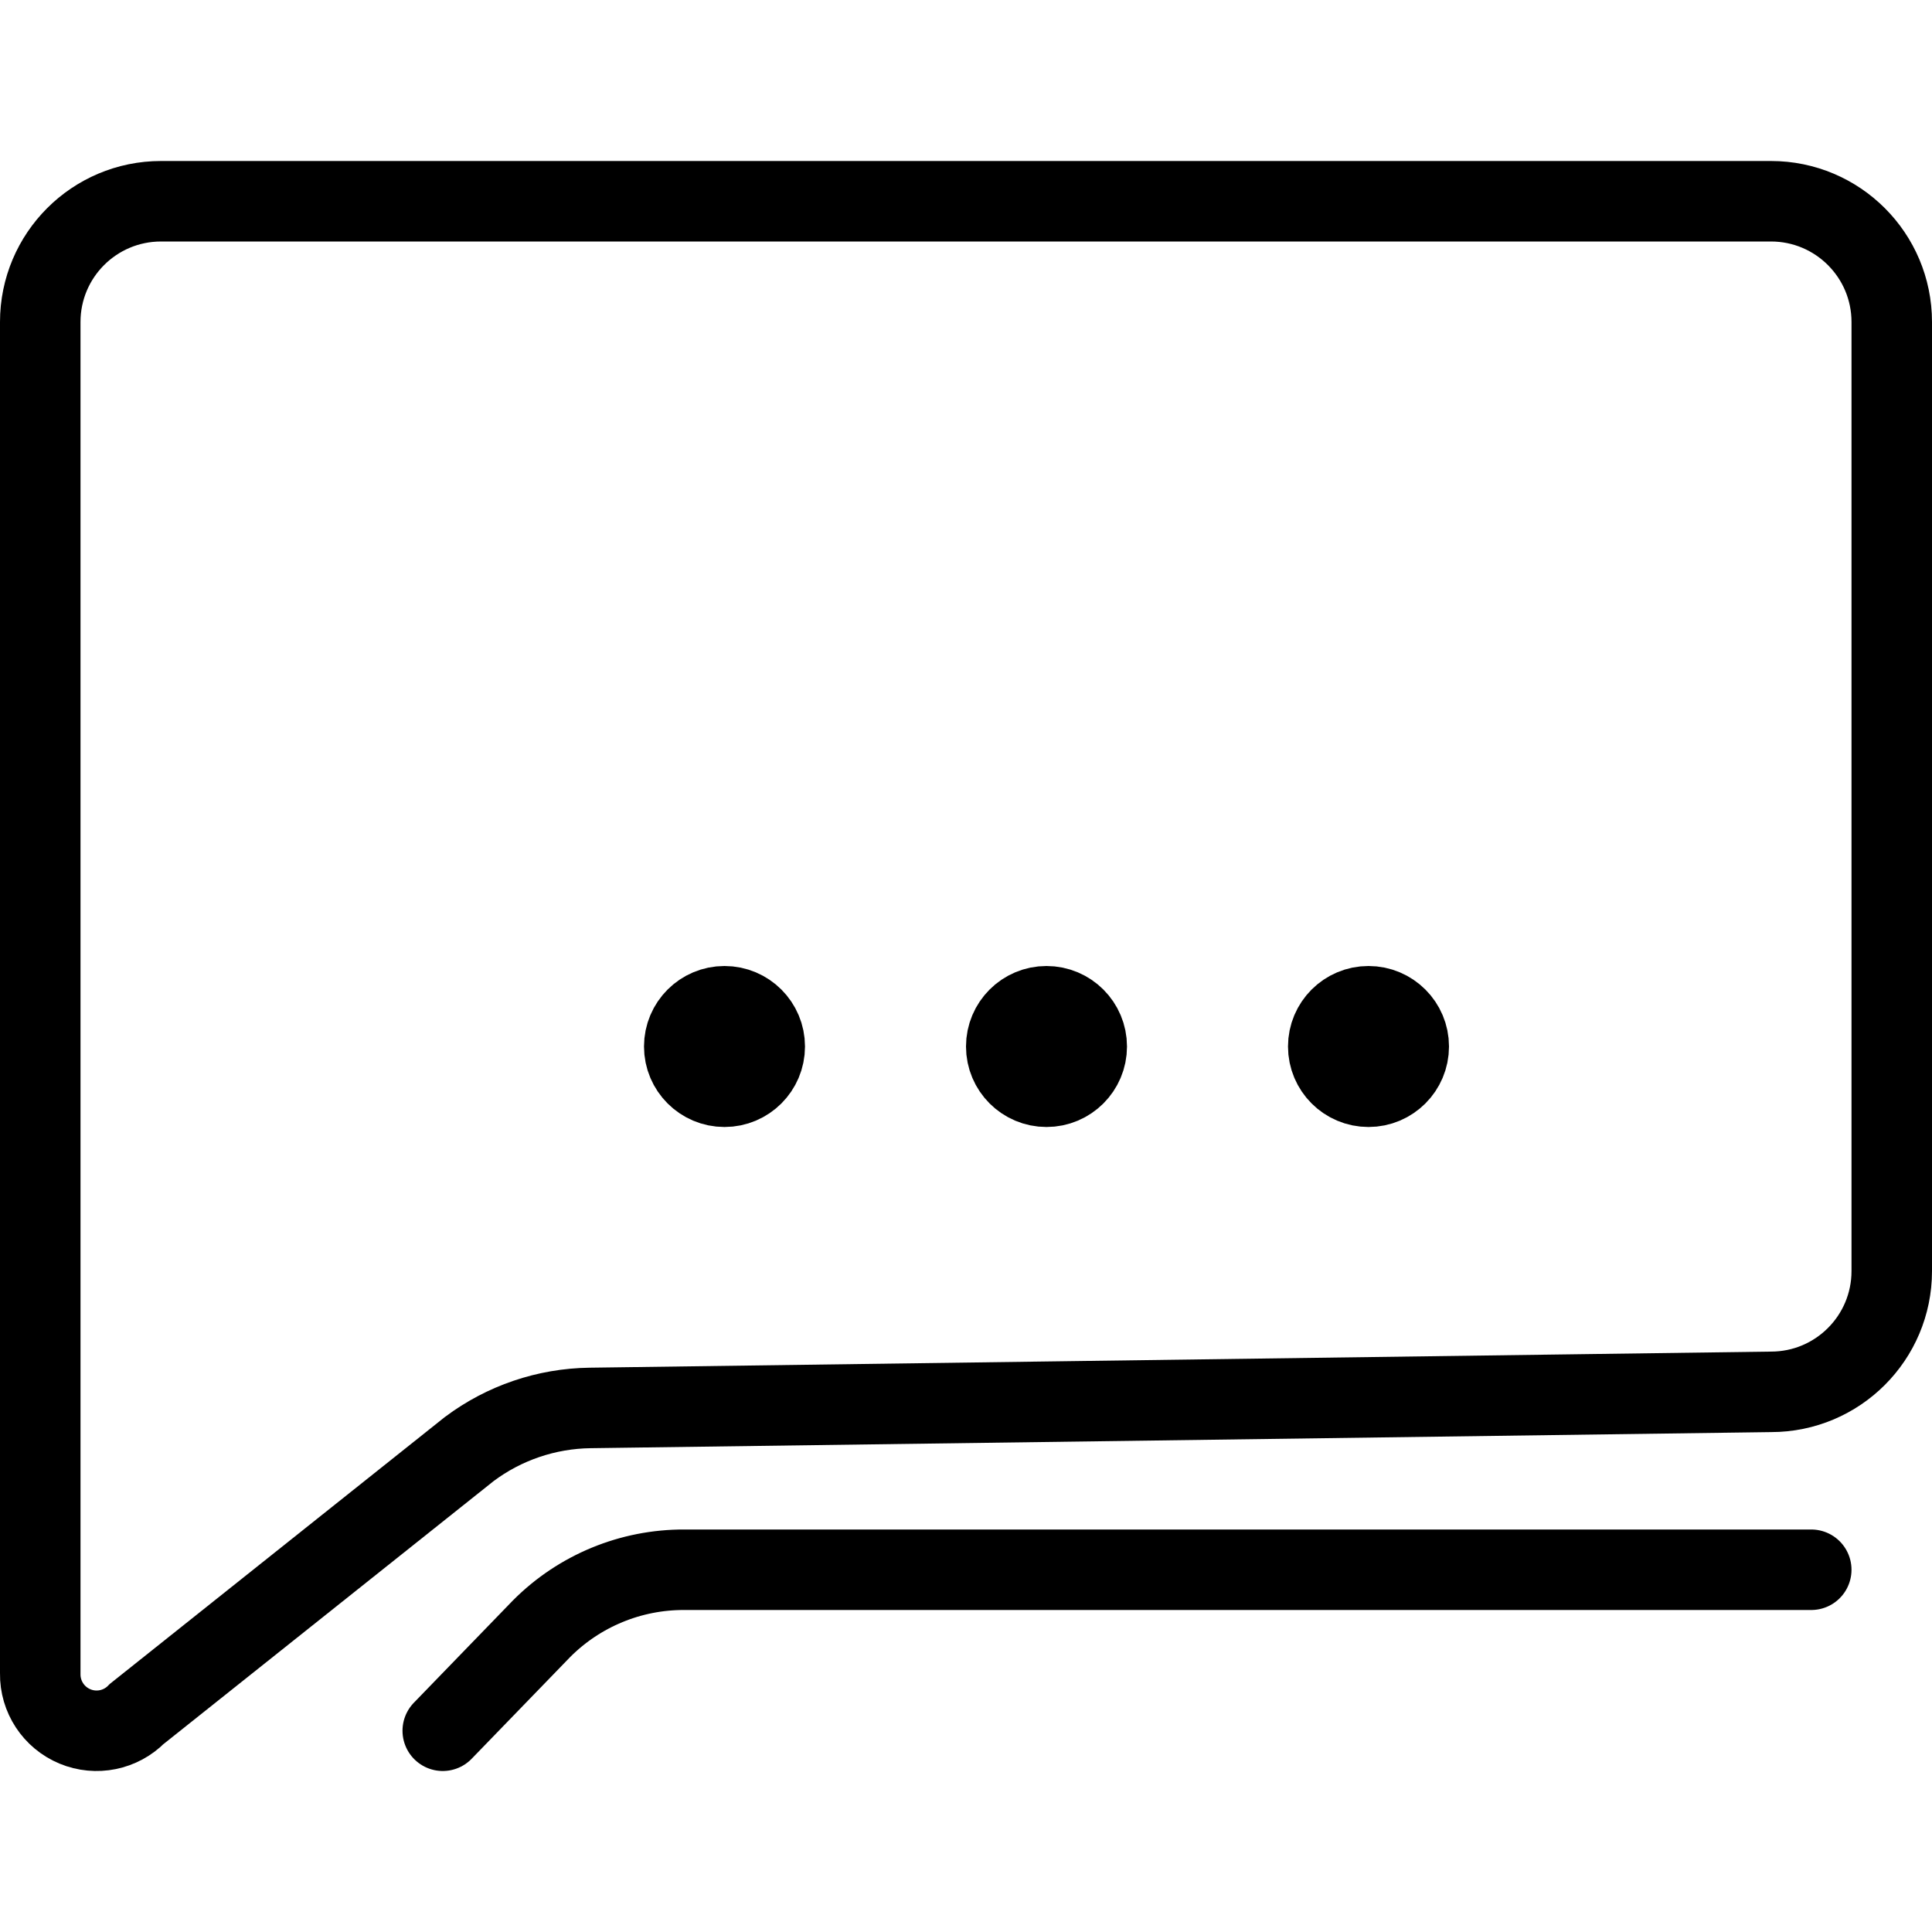
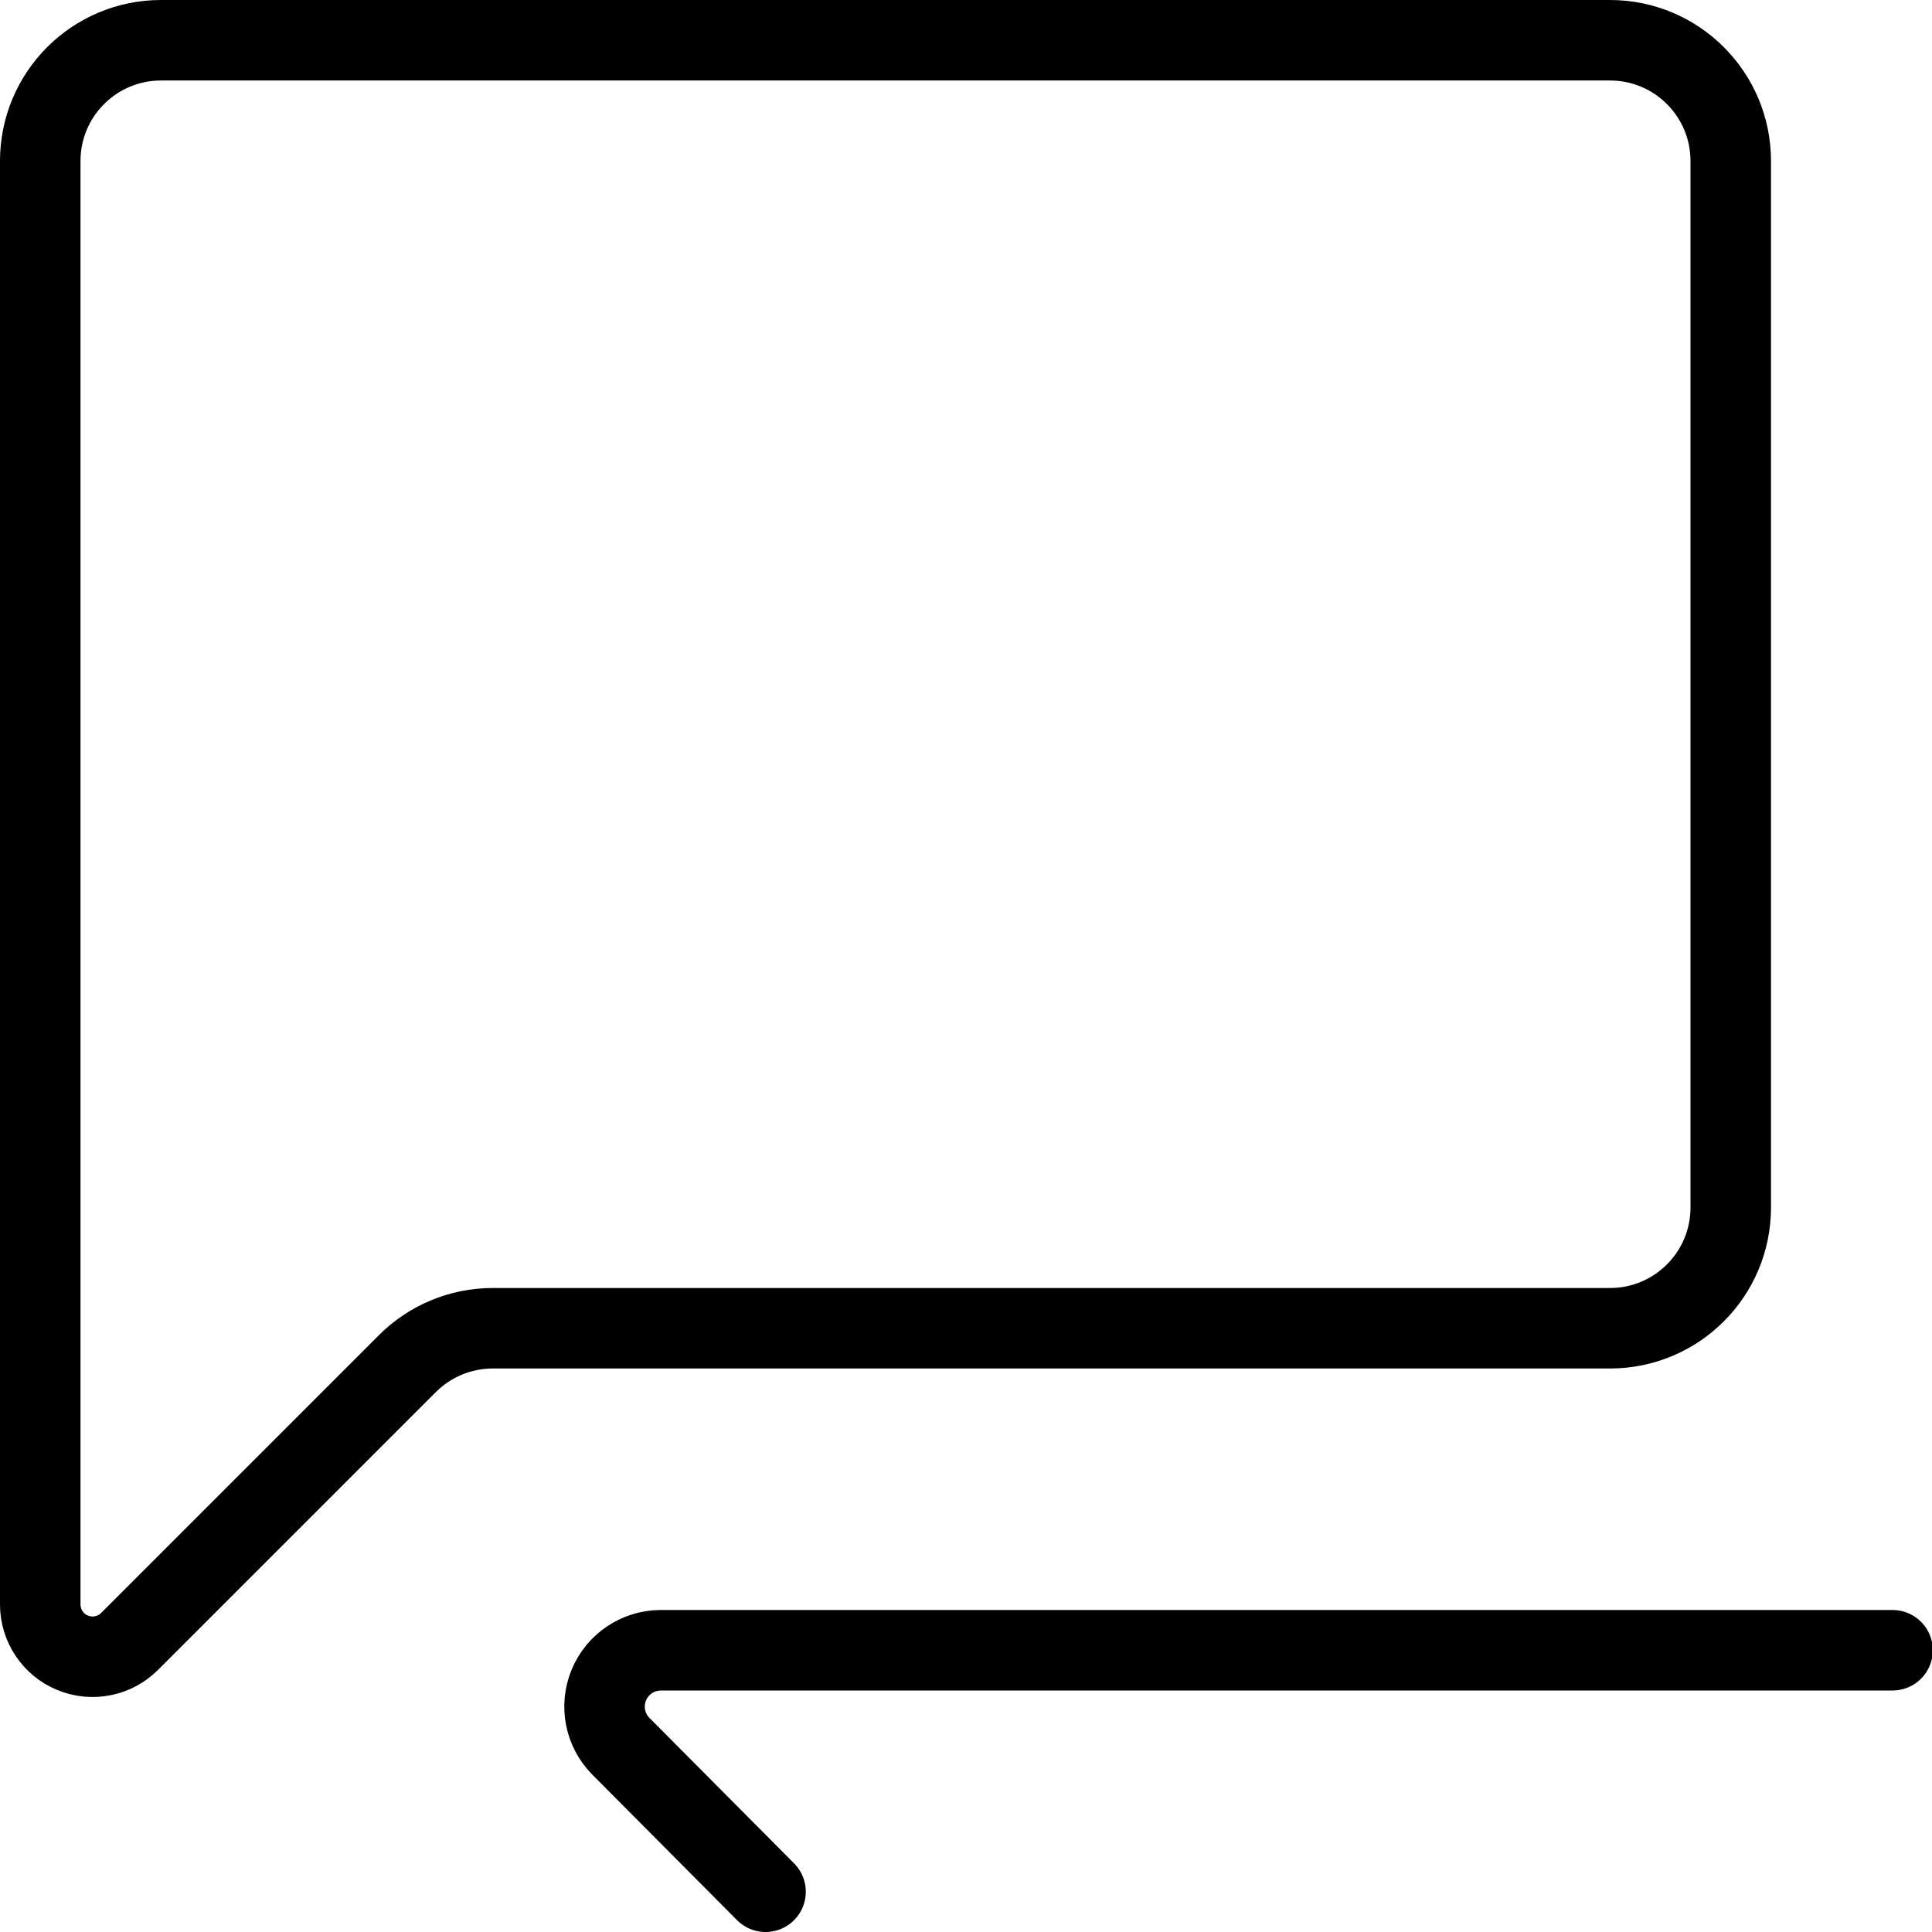
<svg xmlns="http://www.w3.org/2000/svg" viewBox="0 0 24 24">
-   <path d="M22,17.29l-14.67.2A2.56,2.56,0,0,0,5.83,18L1.7,21.29a.7.7,0,0,1-1.2-.5V4A1.5,1.5,0,0,1,2,2.5H22A1.5,1.5,0,0,1,23.5,4V15.79A1.5,1.5,0,0,1,22,17.29Z" fill="none" stroke="#000" stroke-miterlimit="10" />
-   <circle cx="9" cy="13" r="0.5" fill="none" stroke="#000" stroke-linecap="round" stroke-miterlimit="10" />
-   <circle cx="13" cy="13" r="0.5" fill="none" stroke="#000" stroke-linecap="round" stroke-miterlimit="10" />
-   <circle cx="17" cy="13" r="0.5" fill="none" stroke="#000" stroke-linecap="round" stroke-miterlimit="10" />
-   <path d="M22.5,19.5h-14a2.49,2.49,0,0,0-1.77.73L5.5,21.5" fill="none" stroke="#000" stroke-linecap="round" stroke-miterlimit="10" />
+   <path d="M20,16.5H6.12a1.5,1.5,0,0,0-1.06.44L1.61,20.39A.65.65,0,0,1,.5,19.93V2A1.5,1.5,0,0,1,2,.5H20A1.5,1.5,0,0,1,21.5,2V15A1.5,1.5,0,0,1,20,16.5Z" fill="none" stroke="#000" stroke-linecap="round" stroke-miterlimit="10" />
+   <path d="M23.51,20.5H8.2a.7.7,0,0,0-.49,1.19l1.8,1.81" fill="none" stroke="#000" stroke-linecap="round" stroke-miterlimit="10" />
</svg>
